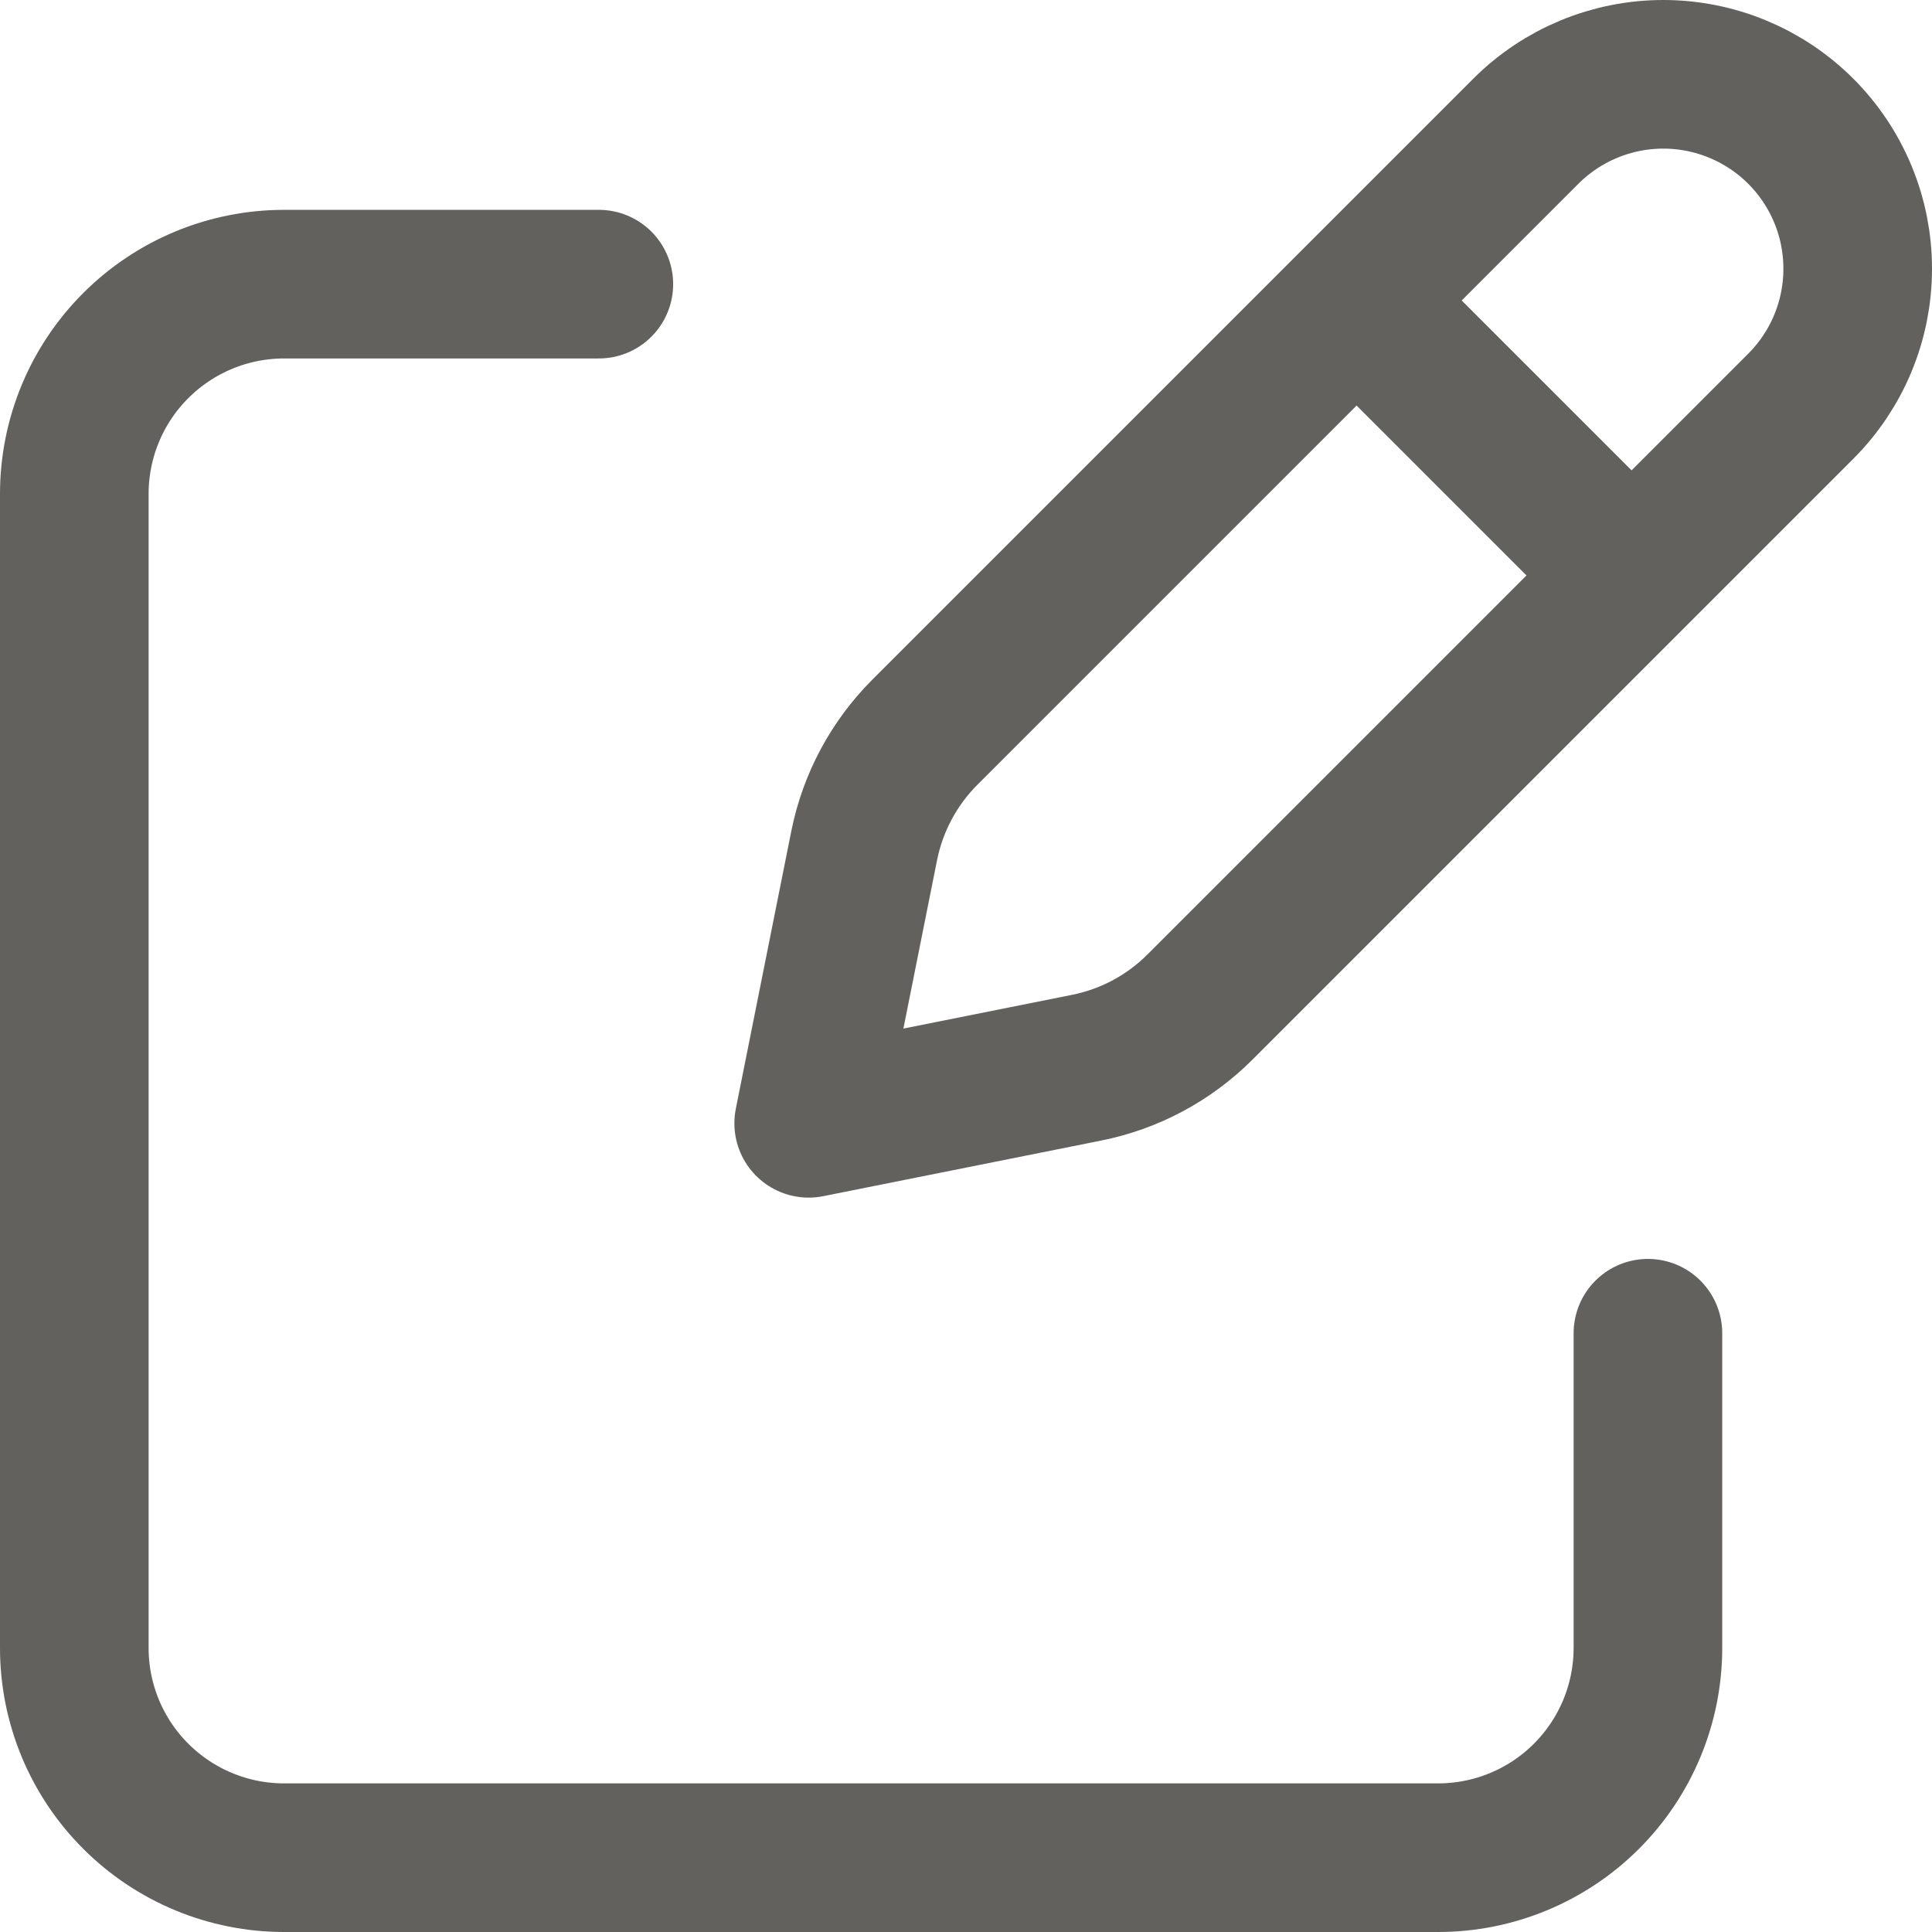
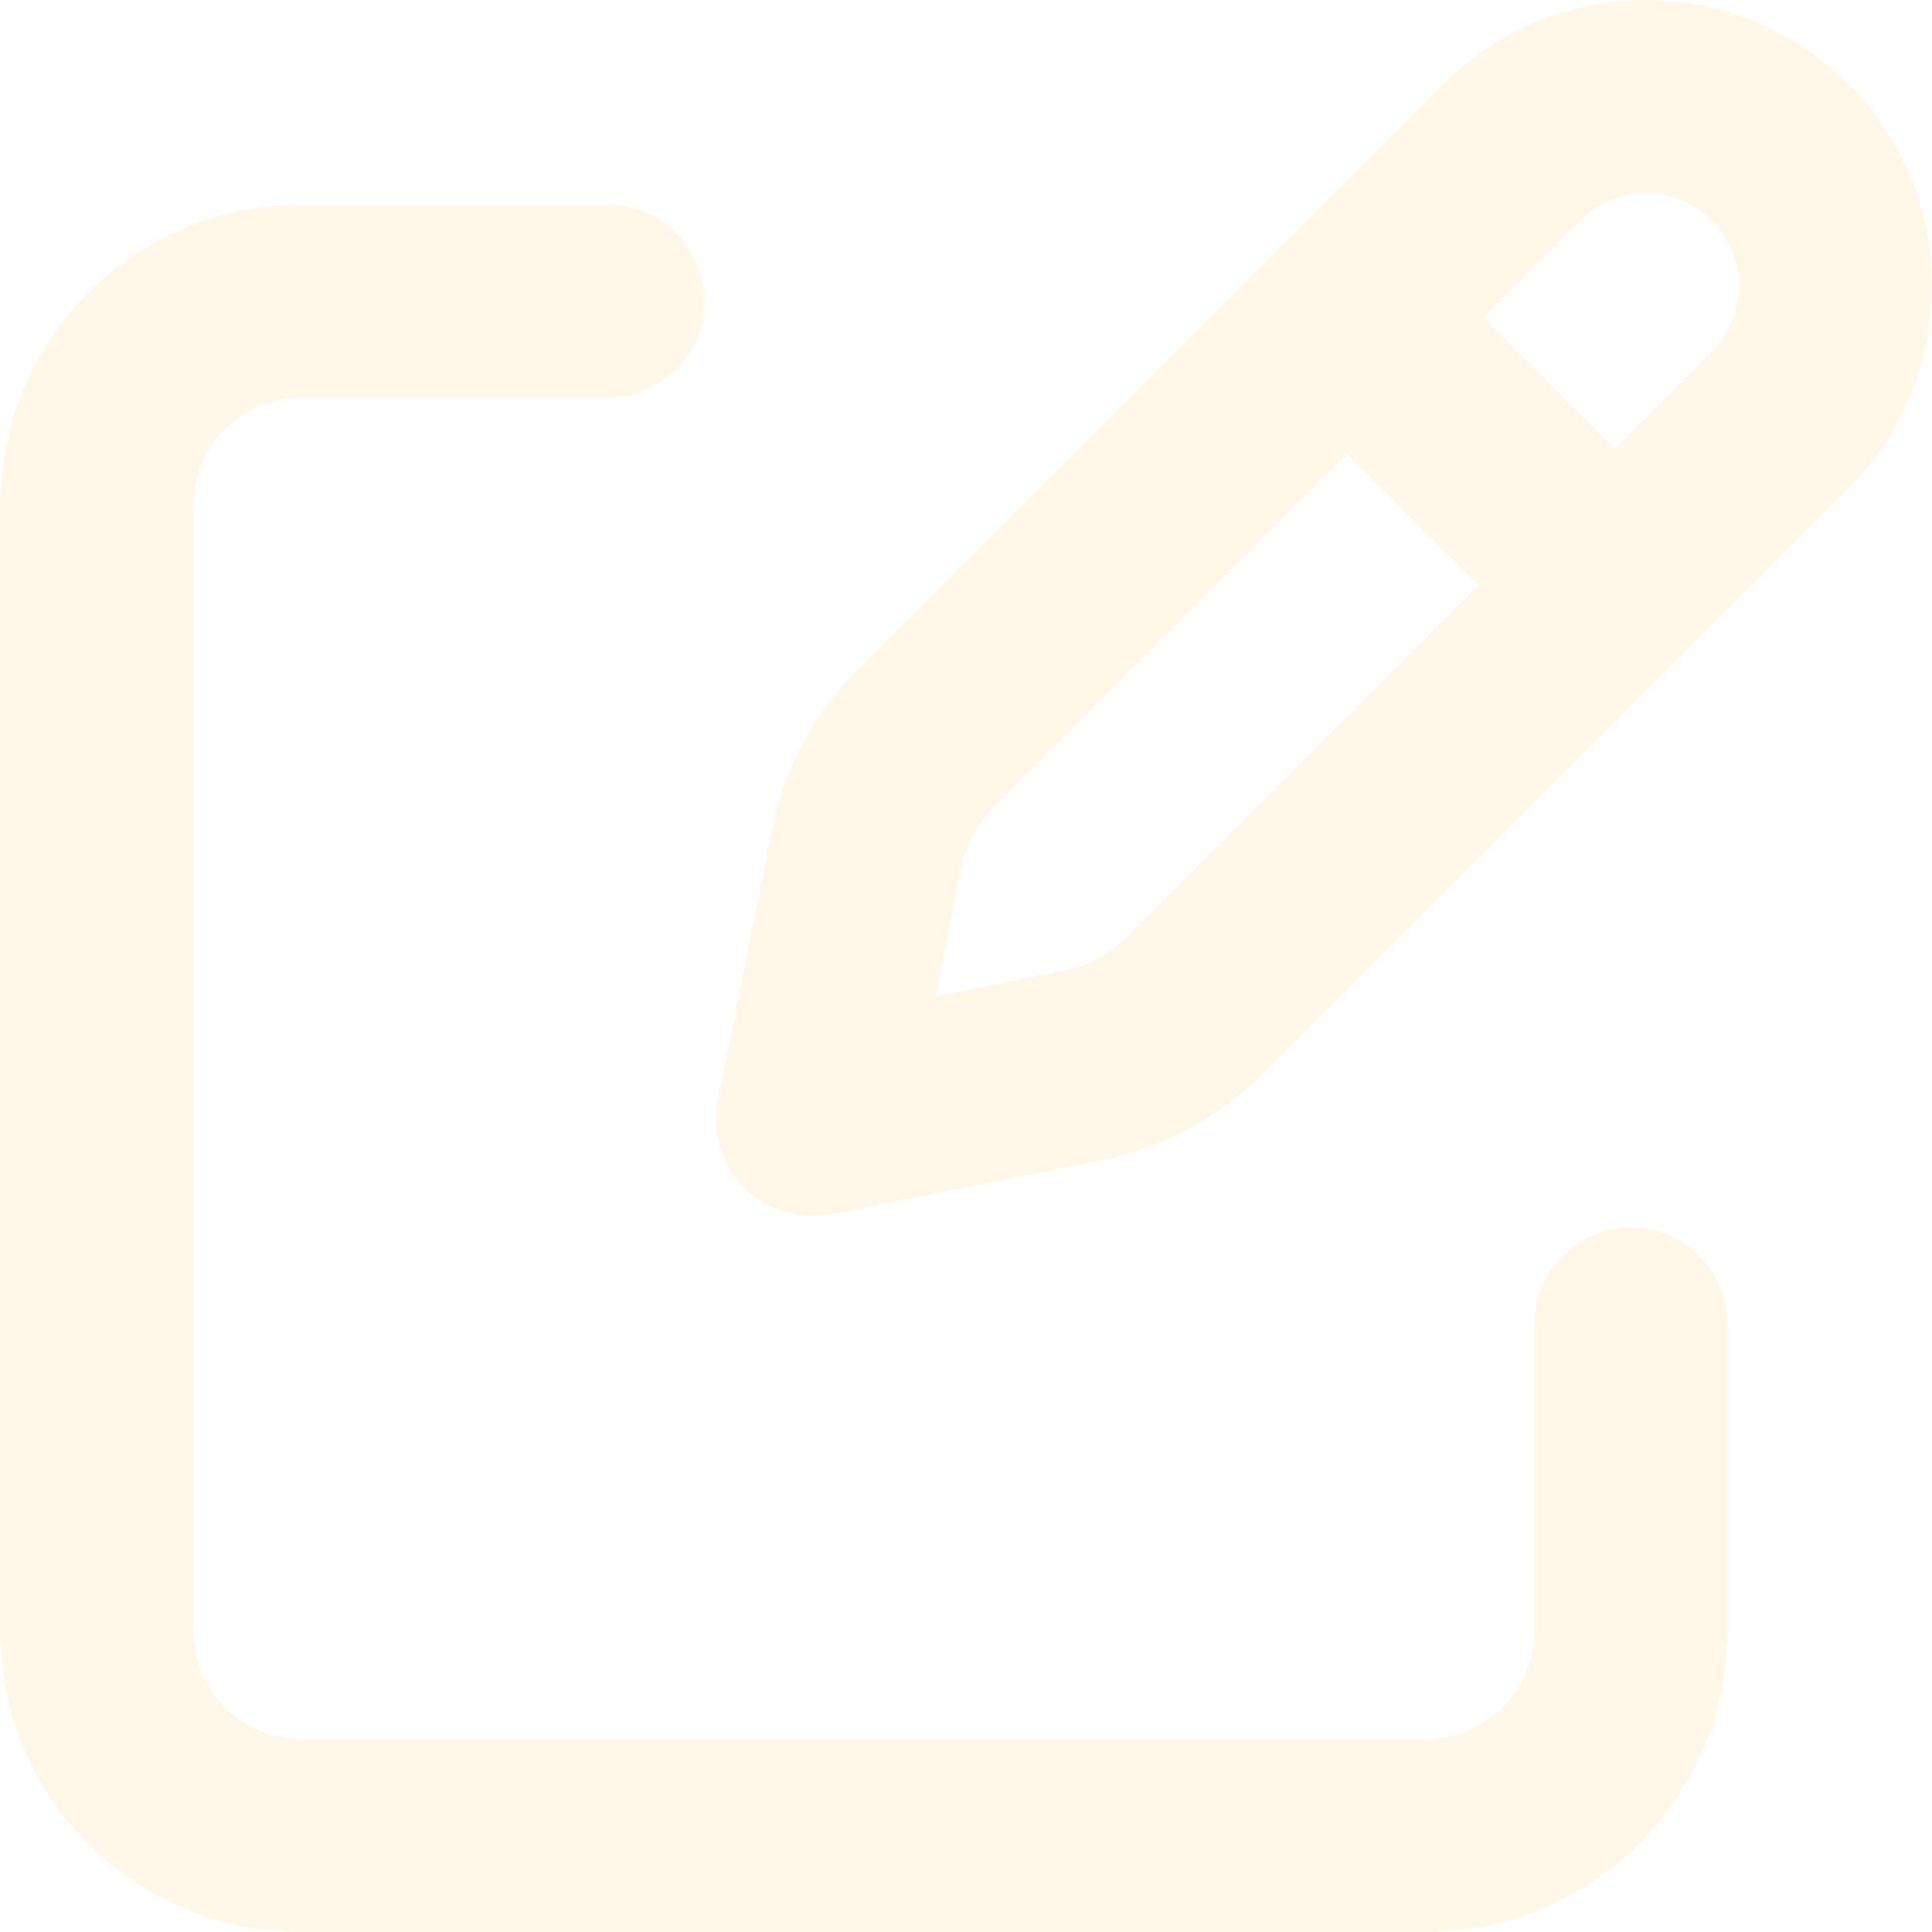
- <svg xmlns="http://www.w3.org/2000/svg" width="26" height="26" viewBox="0 0 26 26" fill="none">
-   <path d="M18.612 4.399L21.601 7.388M20.534 1.766L12.448 9.852C12.031 10.269 11.746 10.8 11.63 11.379L10.883 15.117L14.621 14.369C15.2 14.254 15.731 13.97 16.149 13.552L24.234 5.467C24.477 5.224 24.67 4.935 24.801 4.618C24.933 4.3 25 3.96 25 3.616C25 3.273 24.933 2.933 24.801 2.615C24.67 2.298 24.477 2.009 24.234 1.766C23.991 1.523 23.703 1.331 23.385 1.199C23.068 1.068 22.727 1 22.384 1C22.04 1 21.7 1.068 21.383 1.199C21.065 1.331 20.777 1.523 20.534 1.766Z" stroke="#63615D" stroke-width="2" stroke-linecap="round" stroke-linejoin="round" />
-   <path d="M22.177 17.942V22.177C22.177 22.926 21.879 23.644 21.35 24.173C20.82 24.703 20.102 25 19.353 25H3.824C3.075 25 2.357 24.703 1.827 24.173C1.297 23.644 1 22.926 1 22.177V6.647C1 5.898 1.297 5.18 1.827 4.651C2.357 4.121 3.075 3.824 3.824 3.824H8.059" stroke="#63615D" stroke-width="2" stroke-linecap="round" stroke-linejoin="round" />
+ <svg xmlns="http://www.w3.org/2000/svg" width="20" height="20" viewBox="0 0 20 20" fill="none">
+   <path d="M14.209 3.549L16.451 5.791M15.65 1.575L9.586 7.639C9.273 7.952 9.059 8.35 8.972 8.784L8.412 11.588L11.216 11.027C11.65 10.94 12.048 10.727 12.362 10.414L18.425 4.35C18.608 4.168 18.752 3.951 18.851 3.713C18.95 3.475 19 3.22 19 2.962C19 2.705 18.95 2.449 18.851 2.211C18.752 1.973 18.608 1.757 18.425 1.575C18.243 1.393 18.027 1.248 17.789 1.149C17.551 1.051 17.296 1 17.038 1C16.78 1 16.525 1.051 16.287 1.149C16.049 1.248 15.832 1.393 15.65 1.575Z" stroke="#FFF8E9" stroke-width="2" stroke-linecap="round" stroke-linejoin="round" />
+   <path d="M16.883 13.706V16.883C16.883 17.444 16.659 17.983 16.262 18.38C15.865 18.777 15.326 19 14.765 19H3.118C2.556 19 2.017 18.777 1.62 18.38C1.223 17.983 1 17.444 1 16.883V5.235C1 4.674 1.223 4.135 1.62 3.738C2.017 3.341 2.556 3.118 3.118 3.118H6.294" stroke="#FFF8E9" stroke-width="2" stroke-linecap="round" stroke-linejoin="round" />
</svg>
